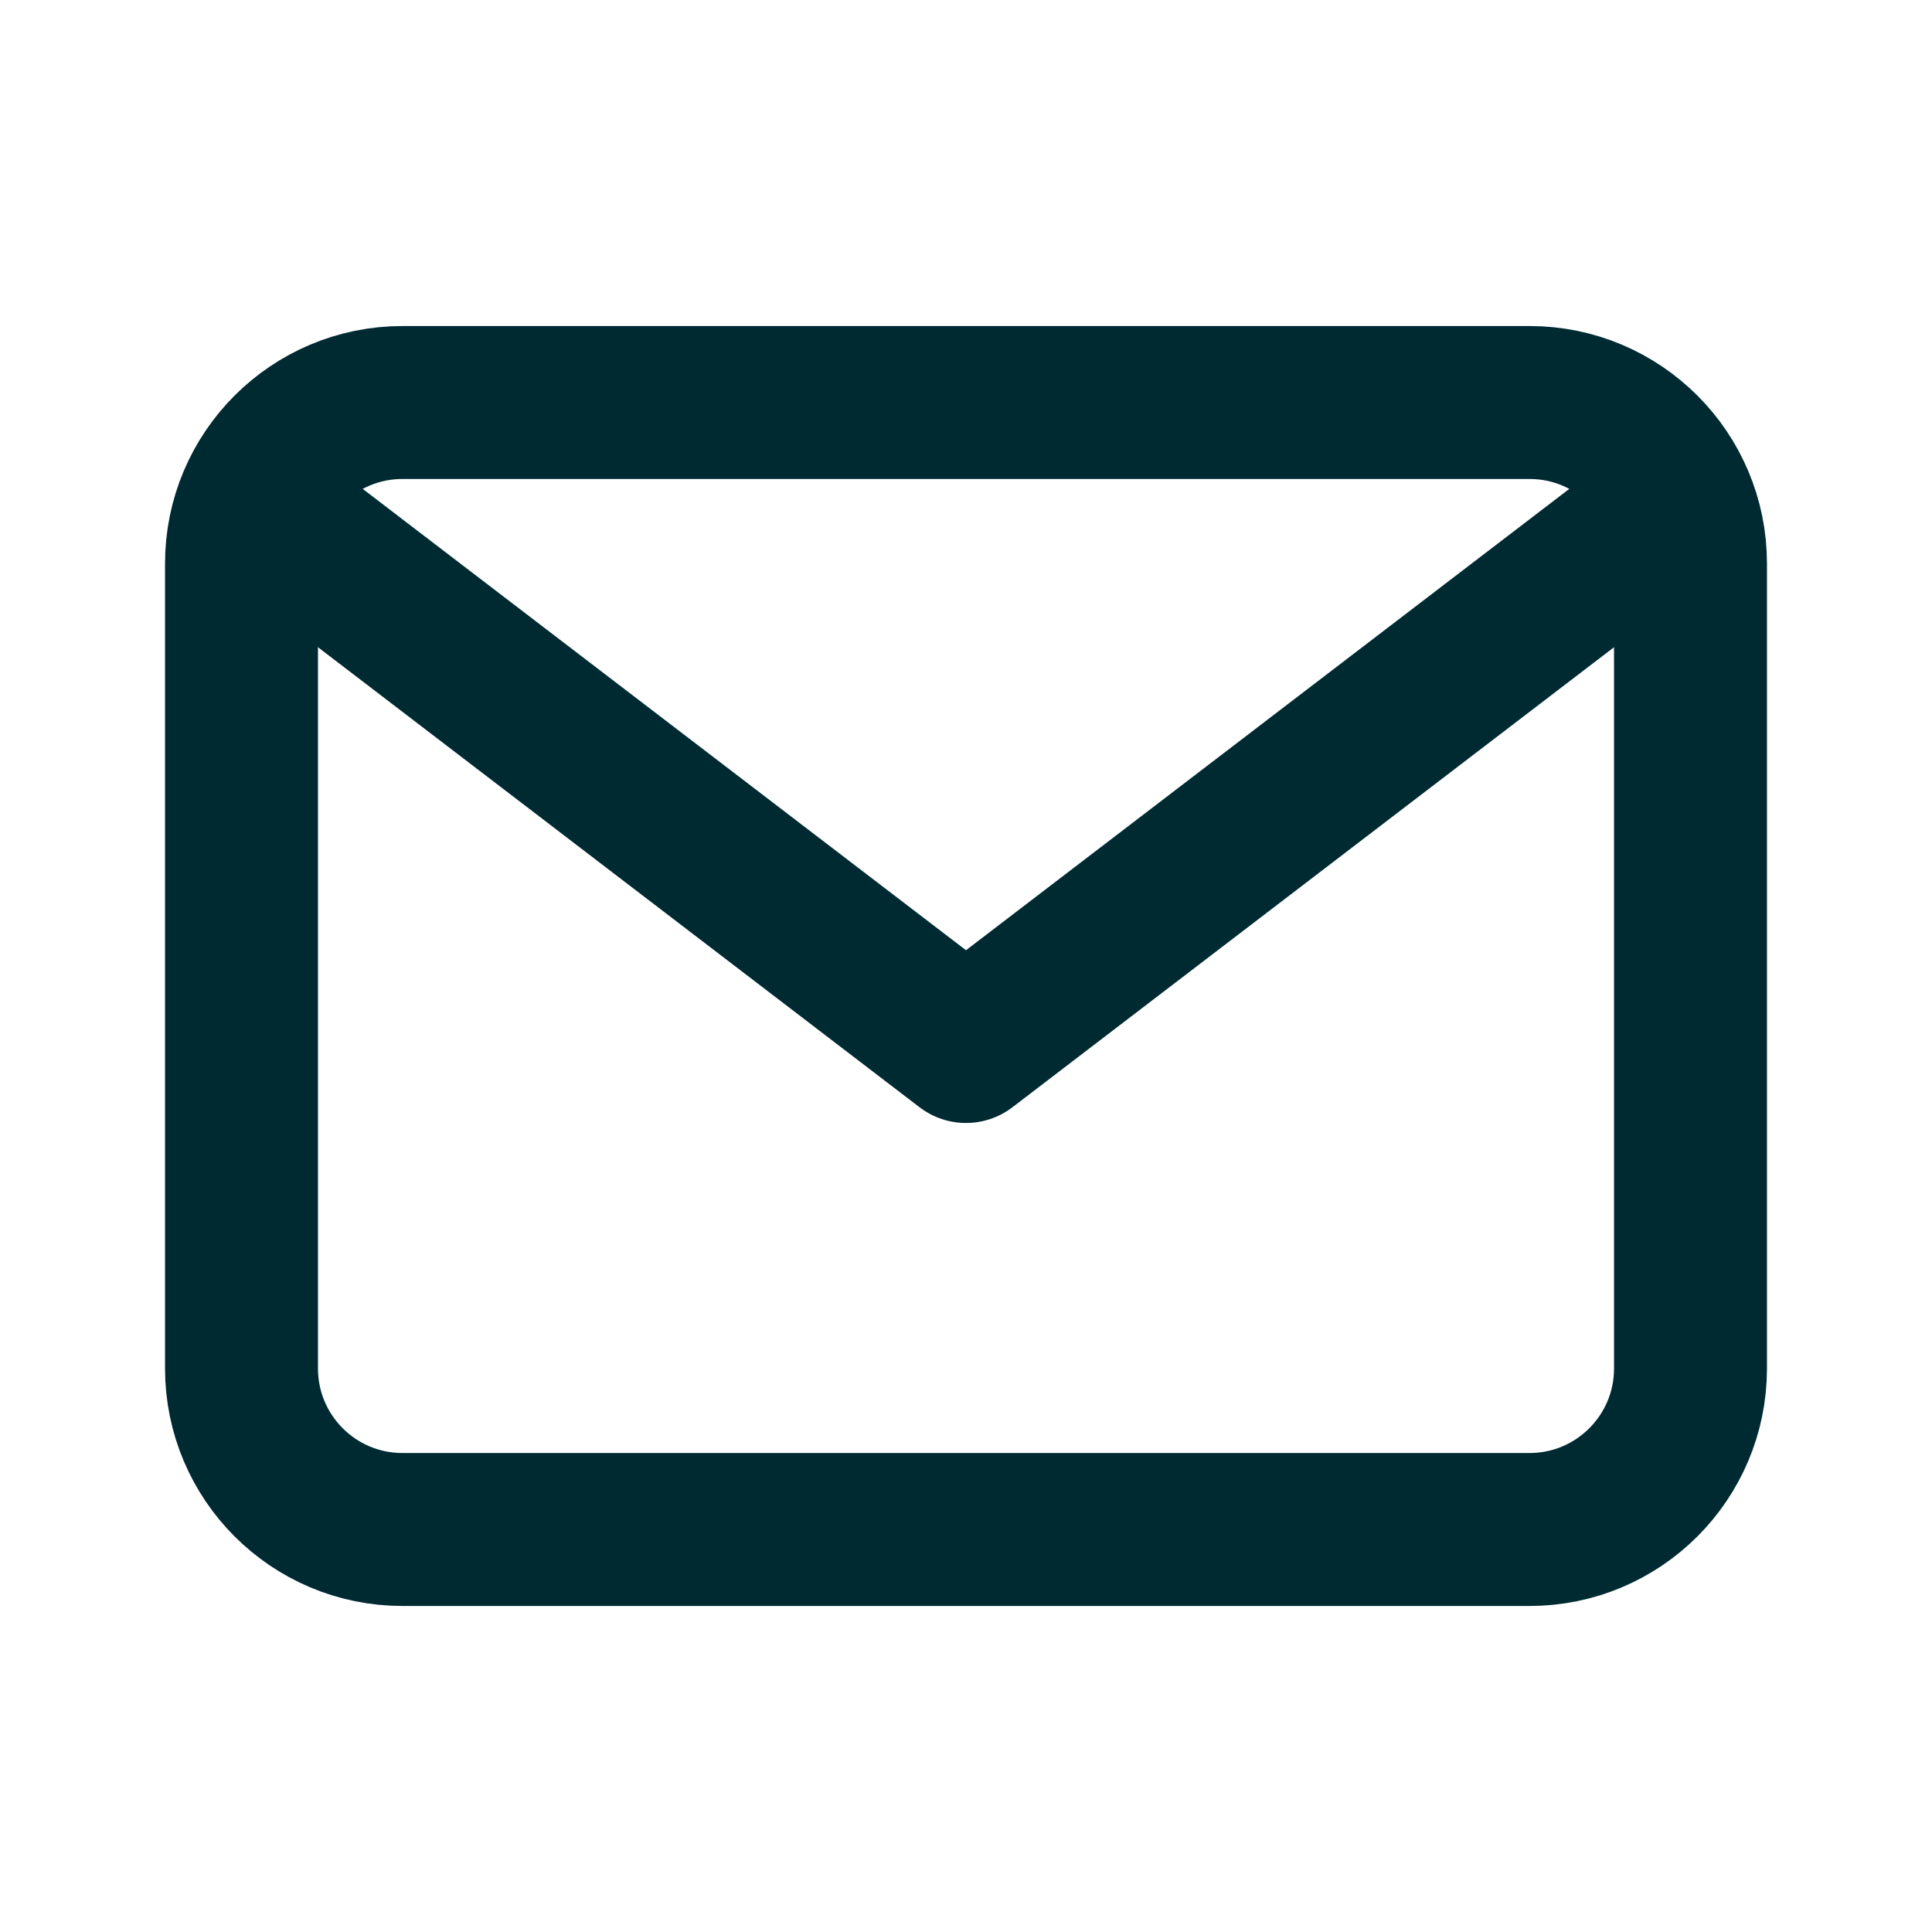
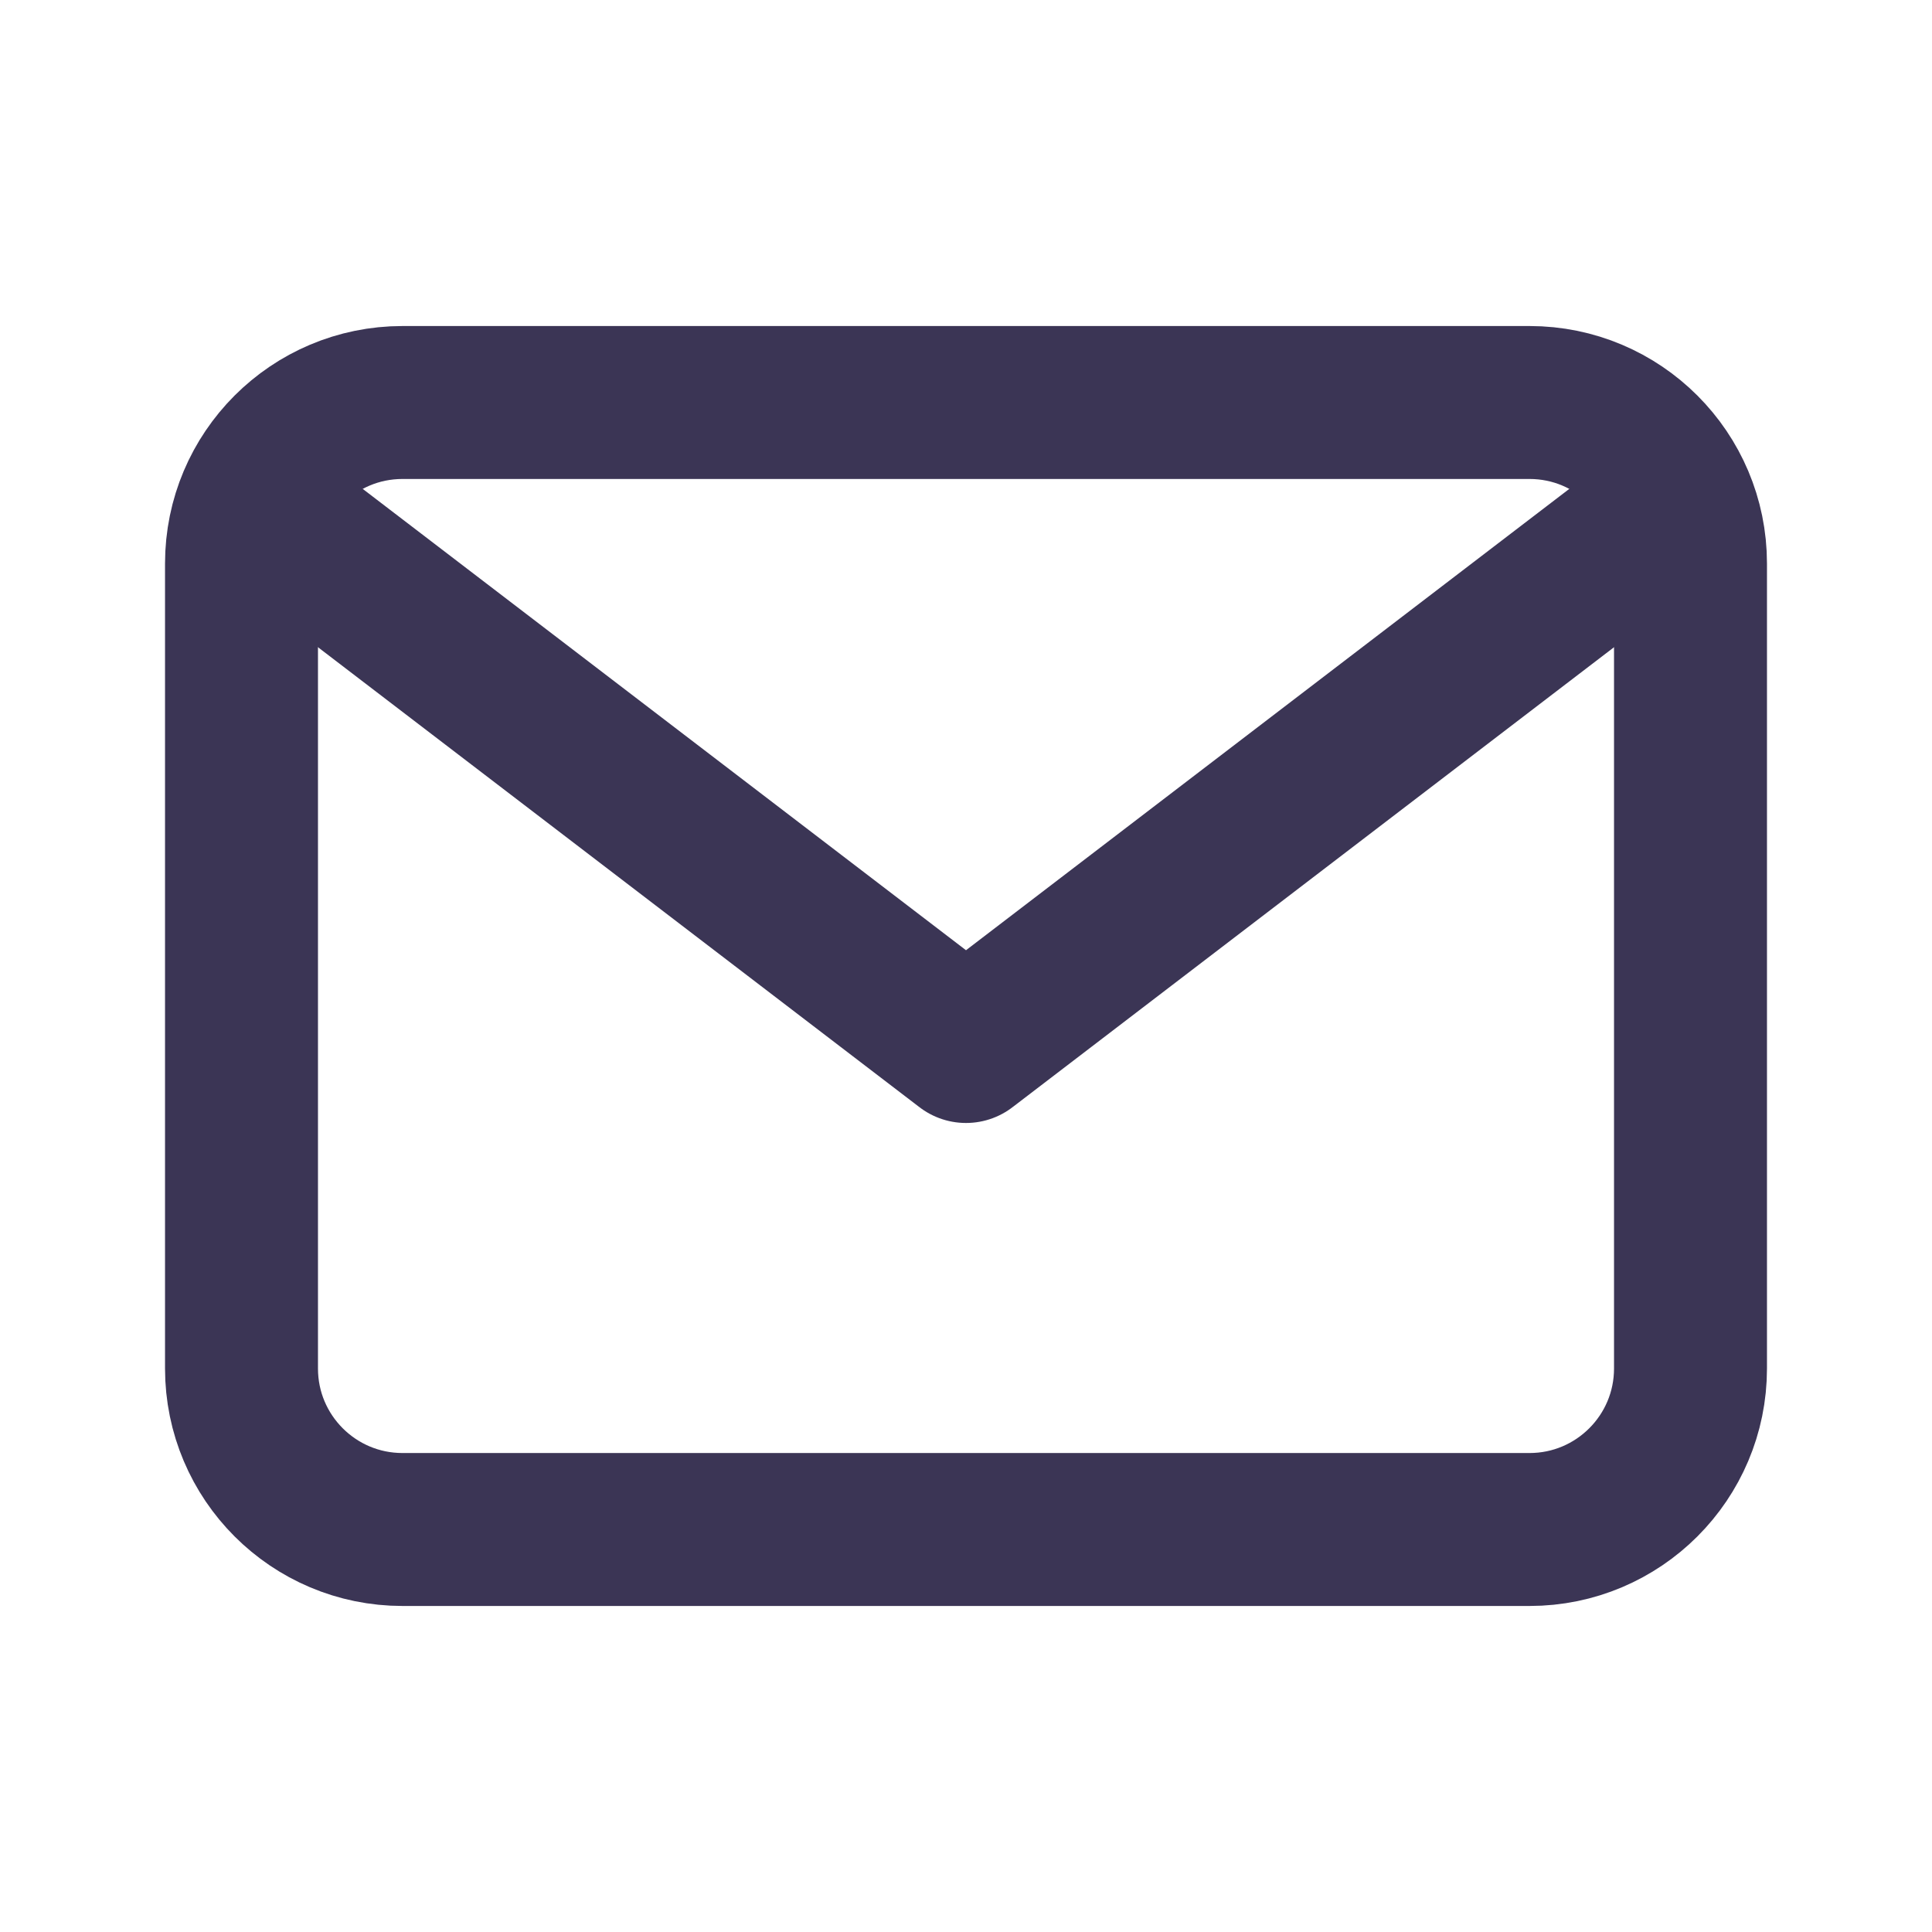
- <svg xmlns="http://www.w3.org/2000/svg" width="24" height="24" viewBox="0 0 24 24" fill="none" stroke="#002a32" stroke-width="1.9" stroke-linecap="round" stroke-linejoin="round">
+ <svg xmlns="http://www.w3.org/2000/svg" width="24" height="24" viewBox="0 0 24 24" fill="none" stroke="#3b3555" stroke-width="1.9" stroke-linecap="round" stroke-linejoin="round">
  <rect x="3" y="5" width="18" height="14" rx="2" />
  <path d="m3.5 6.5 8.5 6.5 8.5-6.5" />
</svg>
